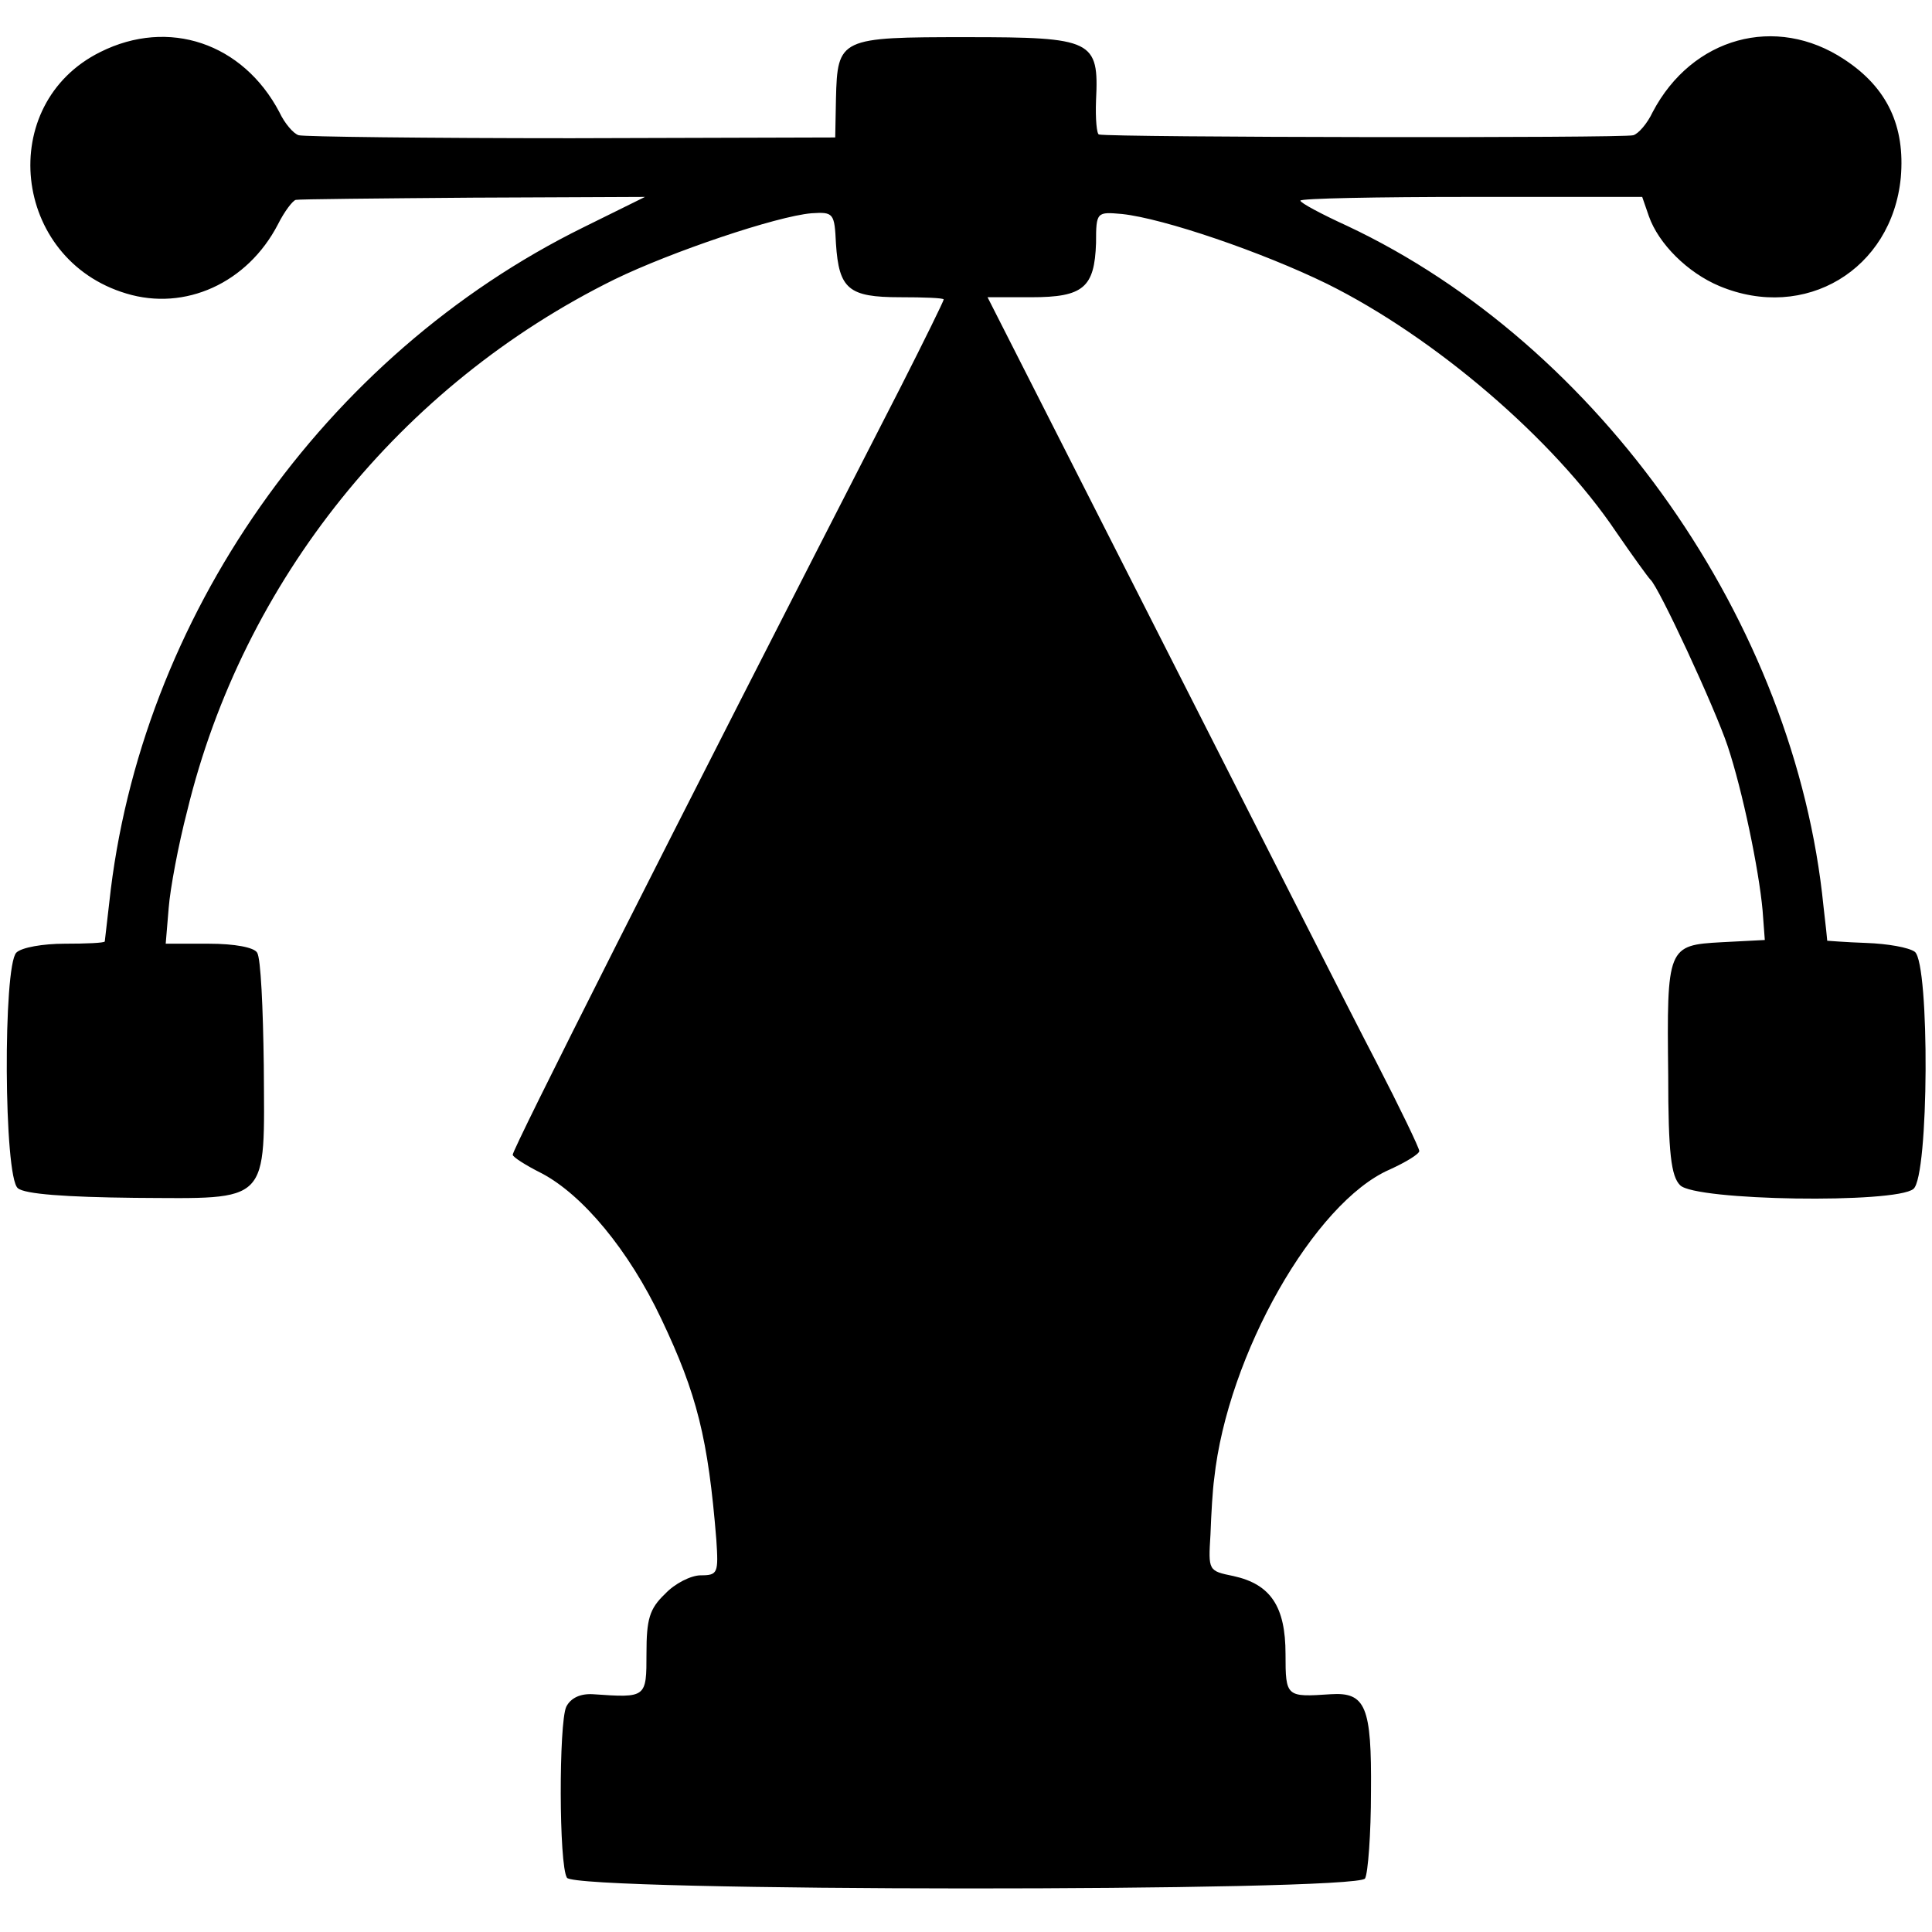
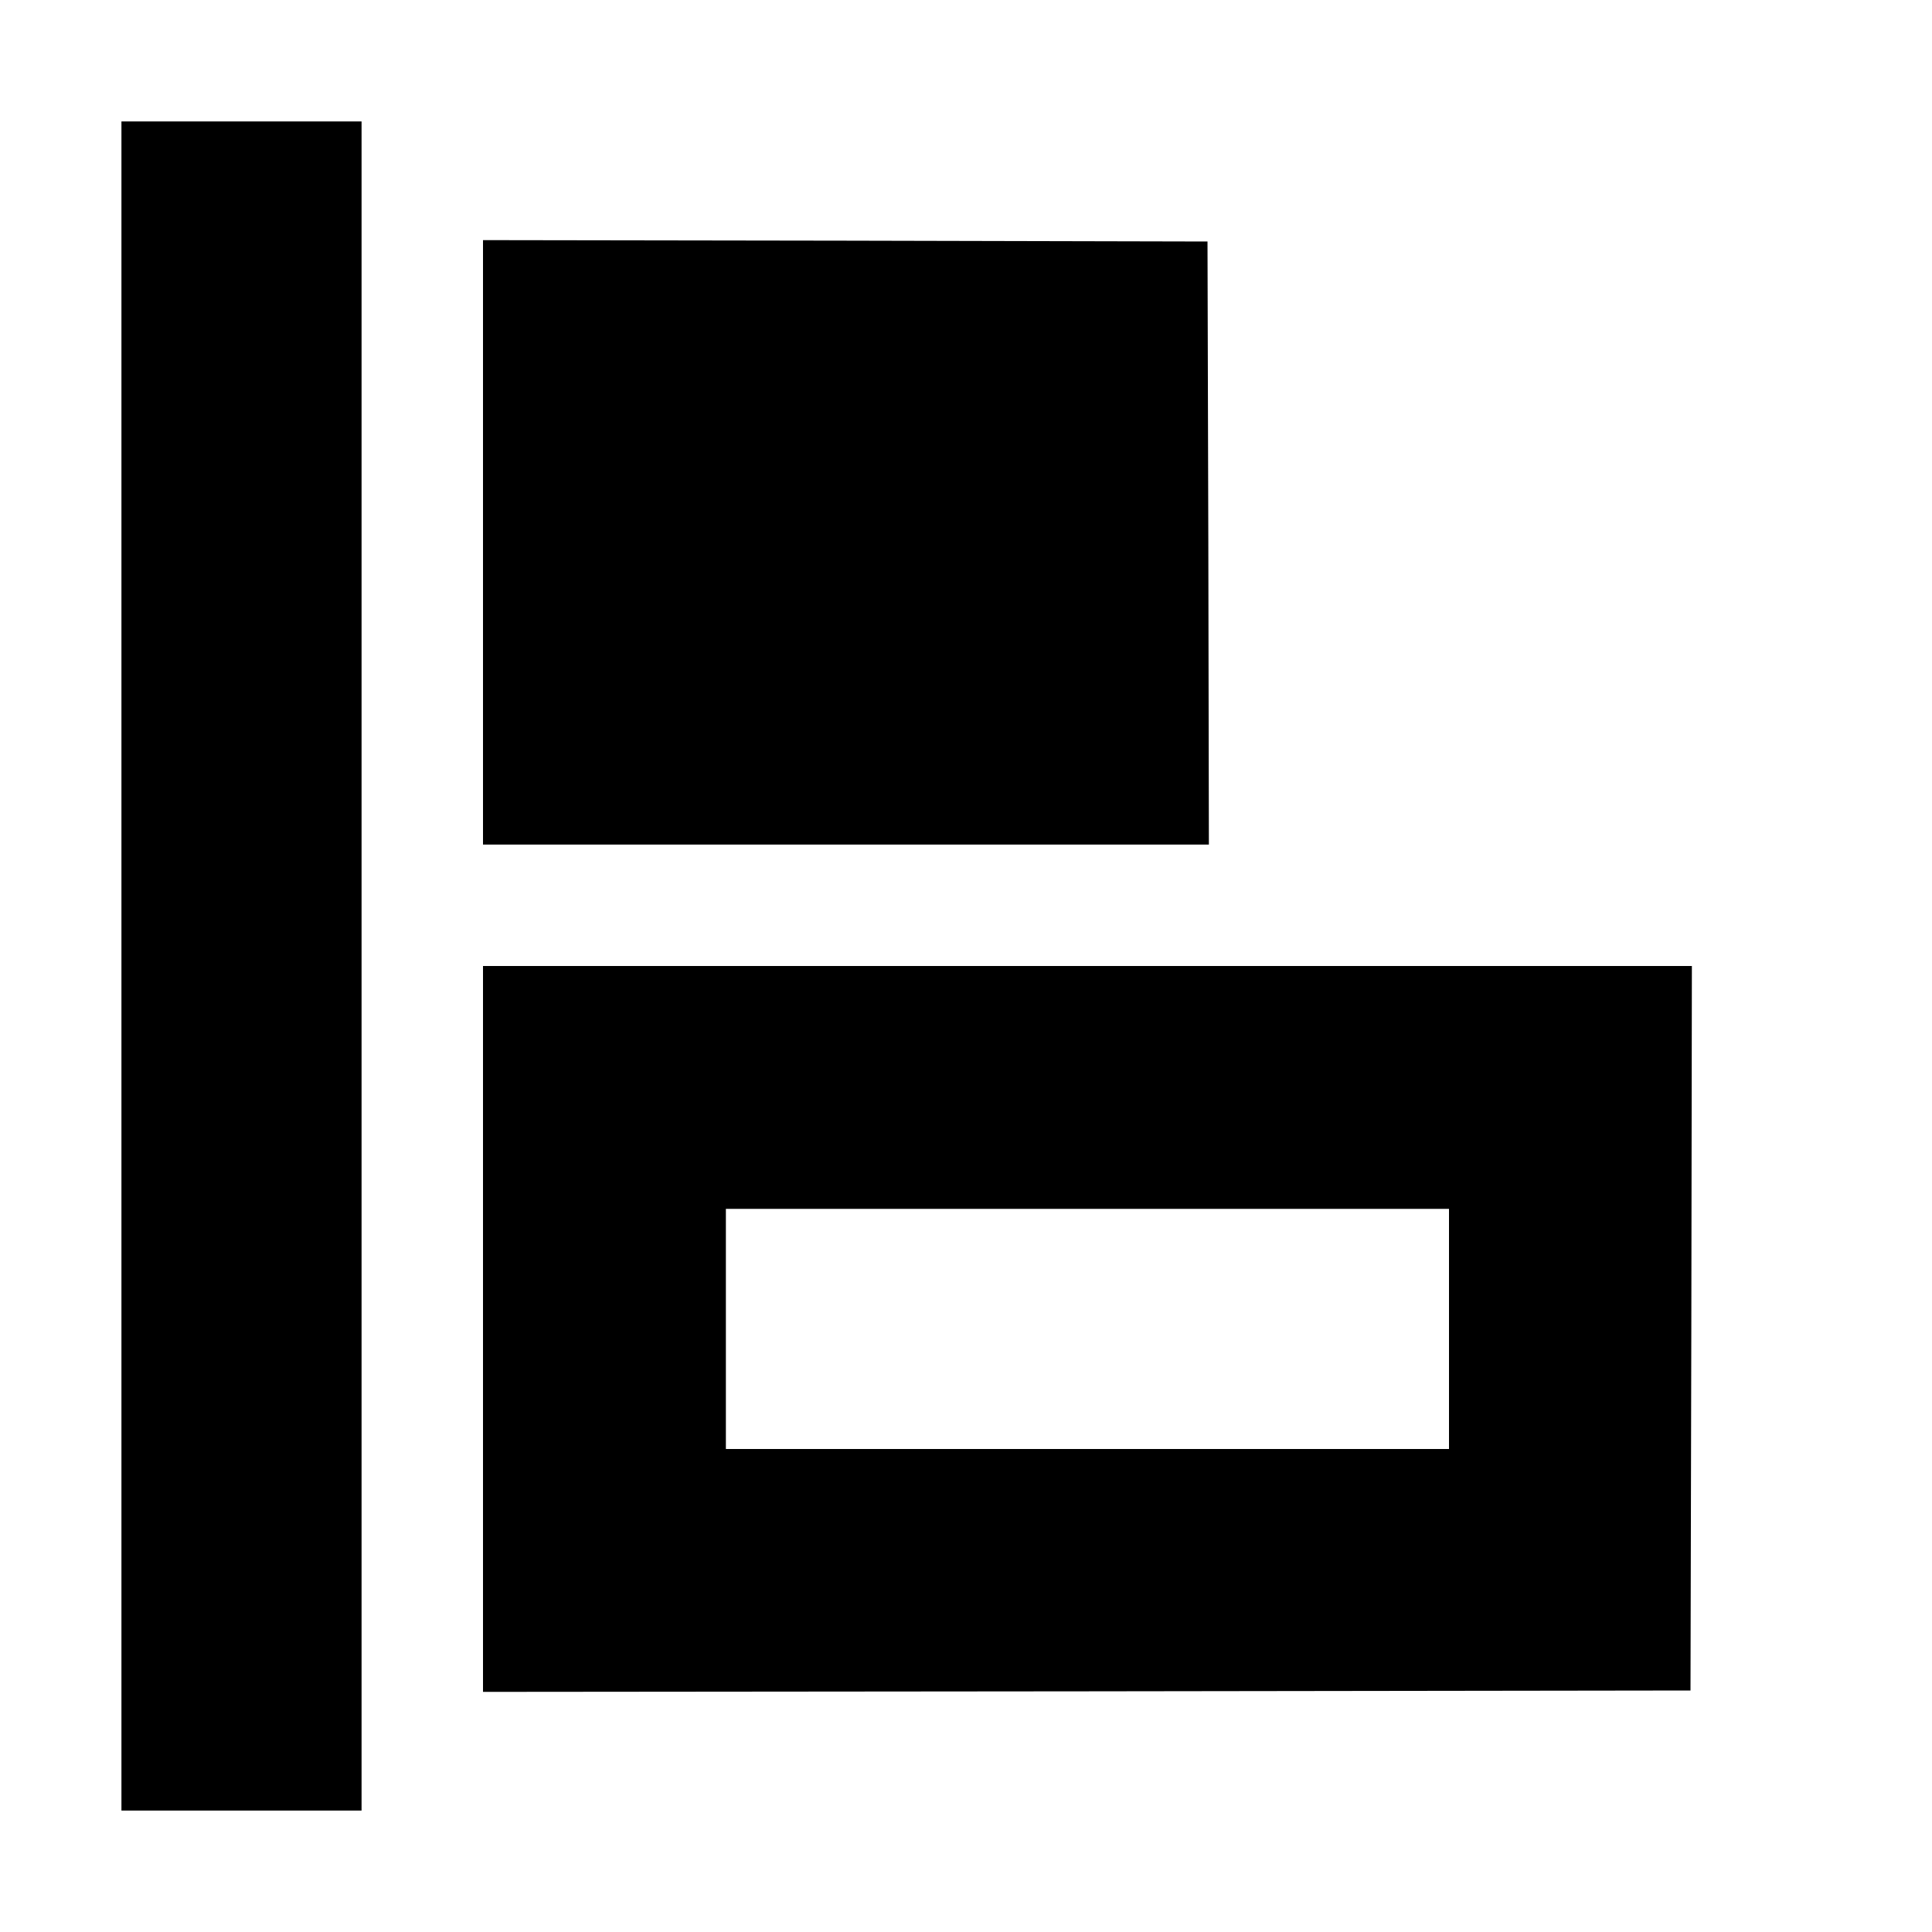
- <svg xmlns="http://www.w3.org/2000/svg" version="1" width="346.667" height="346.667" viewBox="0 0 260 260">
-   <path d="M13.5 7C-.6 14 1.6 34.9 17 39.5c7.9 2.4 16.3-1.4 20.4-9.3.9-1.8 2-3.2 2.4-3.3.4-.1 11.1-.2 23.8-.3l23.2-.1-8.3 4.1c-34.9 17.2-59.7 52.6-63.8 90.9-.3 2.7-.6 5.1-.6 5.2-.1.2-2.5.3-5.4.3-2.9 0-5.8.5-6.5 1.2-1.8 1.8-1.7 30.2.2 31.7.9.8 6.5 1.2 15.7 1.3 18.4.1 17.5 1 17.4-17.8-.1-7.7-.4-14.5-.9-15.2-.4-.7-3-1.2-6.5-1.2h-5.8l.4-4.8c.2-2.6 1.3-8.5 2.5-13.1 7.5-30.9 28.7-57.3 57.5-71.5 7.6-3.7 21.8-8.5 26.5-8.9 3-.2 3.1 0 3.3 4.1.4 6.1 1.7 7.2 8.6 7.2 3.3 0 5.9.1 5.9.3 0 .2-2.6 5.5-5.8 11.8C89 114.9 69 154.6 69 155.4c0 .3 1.7 1.4 3.9 2.5 5.5 2.9 11.7 10.3 16.1 19.6 4.8 10.1 6.3 16.1 7.4 29.7.3 4.5.2 4.8-2.1 4.8-1.3 0-3.5 1.1-4.8 2.5-2.1 2-2.5 3.4-2.5 8 0 6 0 6-7.2 5.5-1.7-.1-3 .5-3.6 1.7-1 2.2-1 21.3.1 23 1.2 1.9 106.2 1.9 107.4.1.4-.7.8-6 .8-11.7.1-11.4-.7-13.4-5.4-13.1-6 .4-6.1.4-6.1-5.4 0-6.4-2-9.4-7-10.5-3.4-.7-3.4-.7-3.1-5.6.1-2.8.3-6.1.5-7.5 1.8-16.7 13.5-37.2 23.6-41.6 2.2-1 4-2.1 4-2.5 0-.4-2.6-5.8-5.8-12-3.3-6.3-16.3-32-29.1-57.2L132.9 40h5.9c7 0 8.5-1.3 8.7-7.3 0-4.2.1-4.2 3.5-3.9 5.6.6 18.8 5.1 27.6 9.4 14.5 7.2 30.5 20.9 38.9 33.4 2.2 3.2 4.3 6.1 4.6 6.4 1.1.9 8.7 17.3 10.4 22.4 2 6 4.2 16.6 4.7 22.1l.3 4-5.8.3c-7.3.4-7.4.6-7.2 17.9 0 10.5.4 13.6 1.6 14.8 2 2.1 29 2.5 31.4.5 2.1-1.7 2.2-30.2.2-31.9-.8-.6-3.7-1.1-6.5-1.2-2.9-.1-5.2-.3-5.3-.3 0-.1-.2-2.1-.5-4.6-3.8-38.2-30.1-75.6-64.1-91.6-3.5-1.6-6.3-3.1-6.3-3.4 0-.3 10.3-.5 23-.5h23l.9 2.6c1.3 3.7 5.2 7.6 9.5 9.4 11.5 4.8 23.2-2.2 24.4-14.6.6-6.9-1.8-12.1-7.6-15.9-9.2-6.1-20.5-3-25.8 7.1-.7 1.5-1.9 2.9-2.6 3.1-1.1.4-70.2.3-71.9-.1-.3 0-.5-2.1-.4-4.6.4-8.1-.4-8.5-17.4-8.5-17.1 0-17.4.1-17.6 8.3l-.1 5.2-35.5.1c-19.5 0-36-.2-36.7-.4-.7-.2-1.9-1.6-2.6-3.1C32.7 5.8 22.7 2.4 13.5 7z" />
+ <svg xmlns="http://www.w3.org/2000/svg" version="1.0" width="700pt" height="700pt" viewBox="0 0 700 700" preserveAspectRatio="xMidYMid meet">
+   <g transform="translate(0,700) scale(0.1,-0.1)" fill="#000000" stroke="none">
+     <path d="M440 3500 l0 -3060 435 0 435 0 0 3060 0 3060 -435 0 -435 0 0 -3060z" />
+     <path d="M1750 5035 l0 -1095 1315 0 1315 0 -2 1093 -3 1092 -1312 3 -1313 2 0 -1095z" />
+     <path d="M1750 2185 l0 -1315 2188 2 2187 3 3 1313 2 1312 -2190 0 -2190 0 0 -1315z m3500 0 l0 -435 -1310 0 -1310 0 0 435 0 435 1310 0 1310 0 0 -435z" />
+   </g>
</svg>
